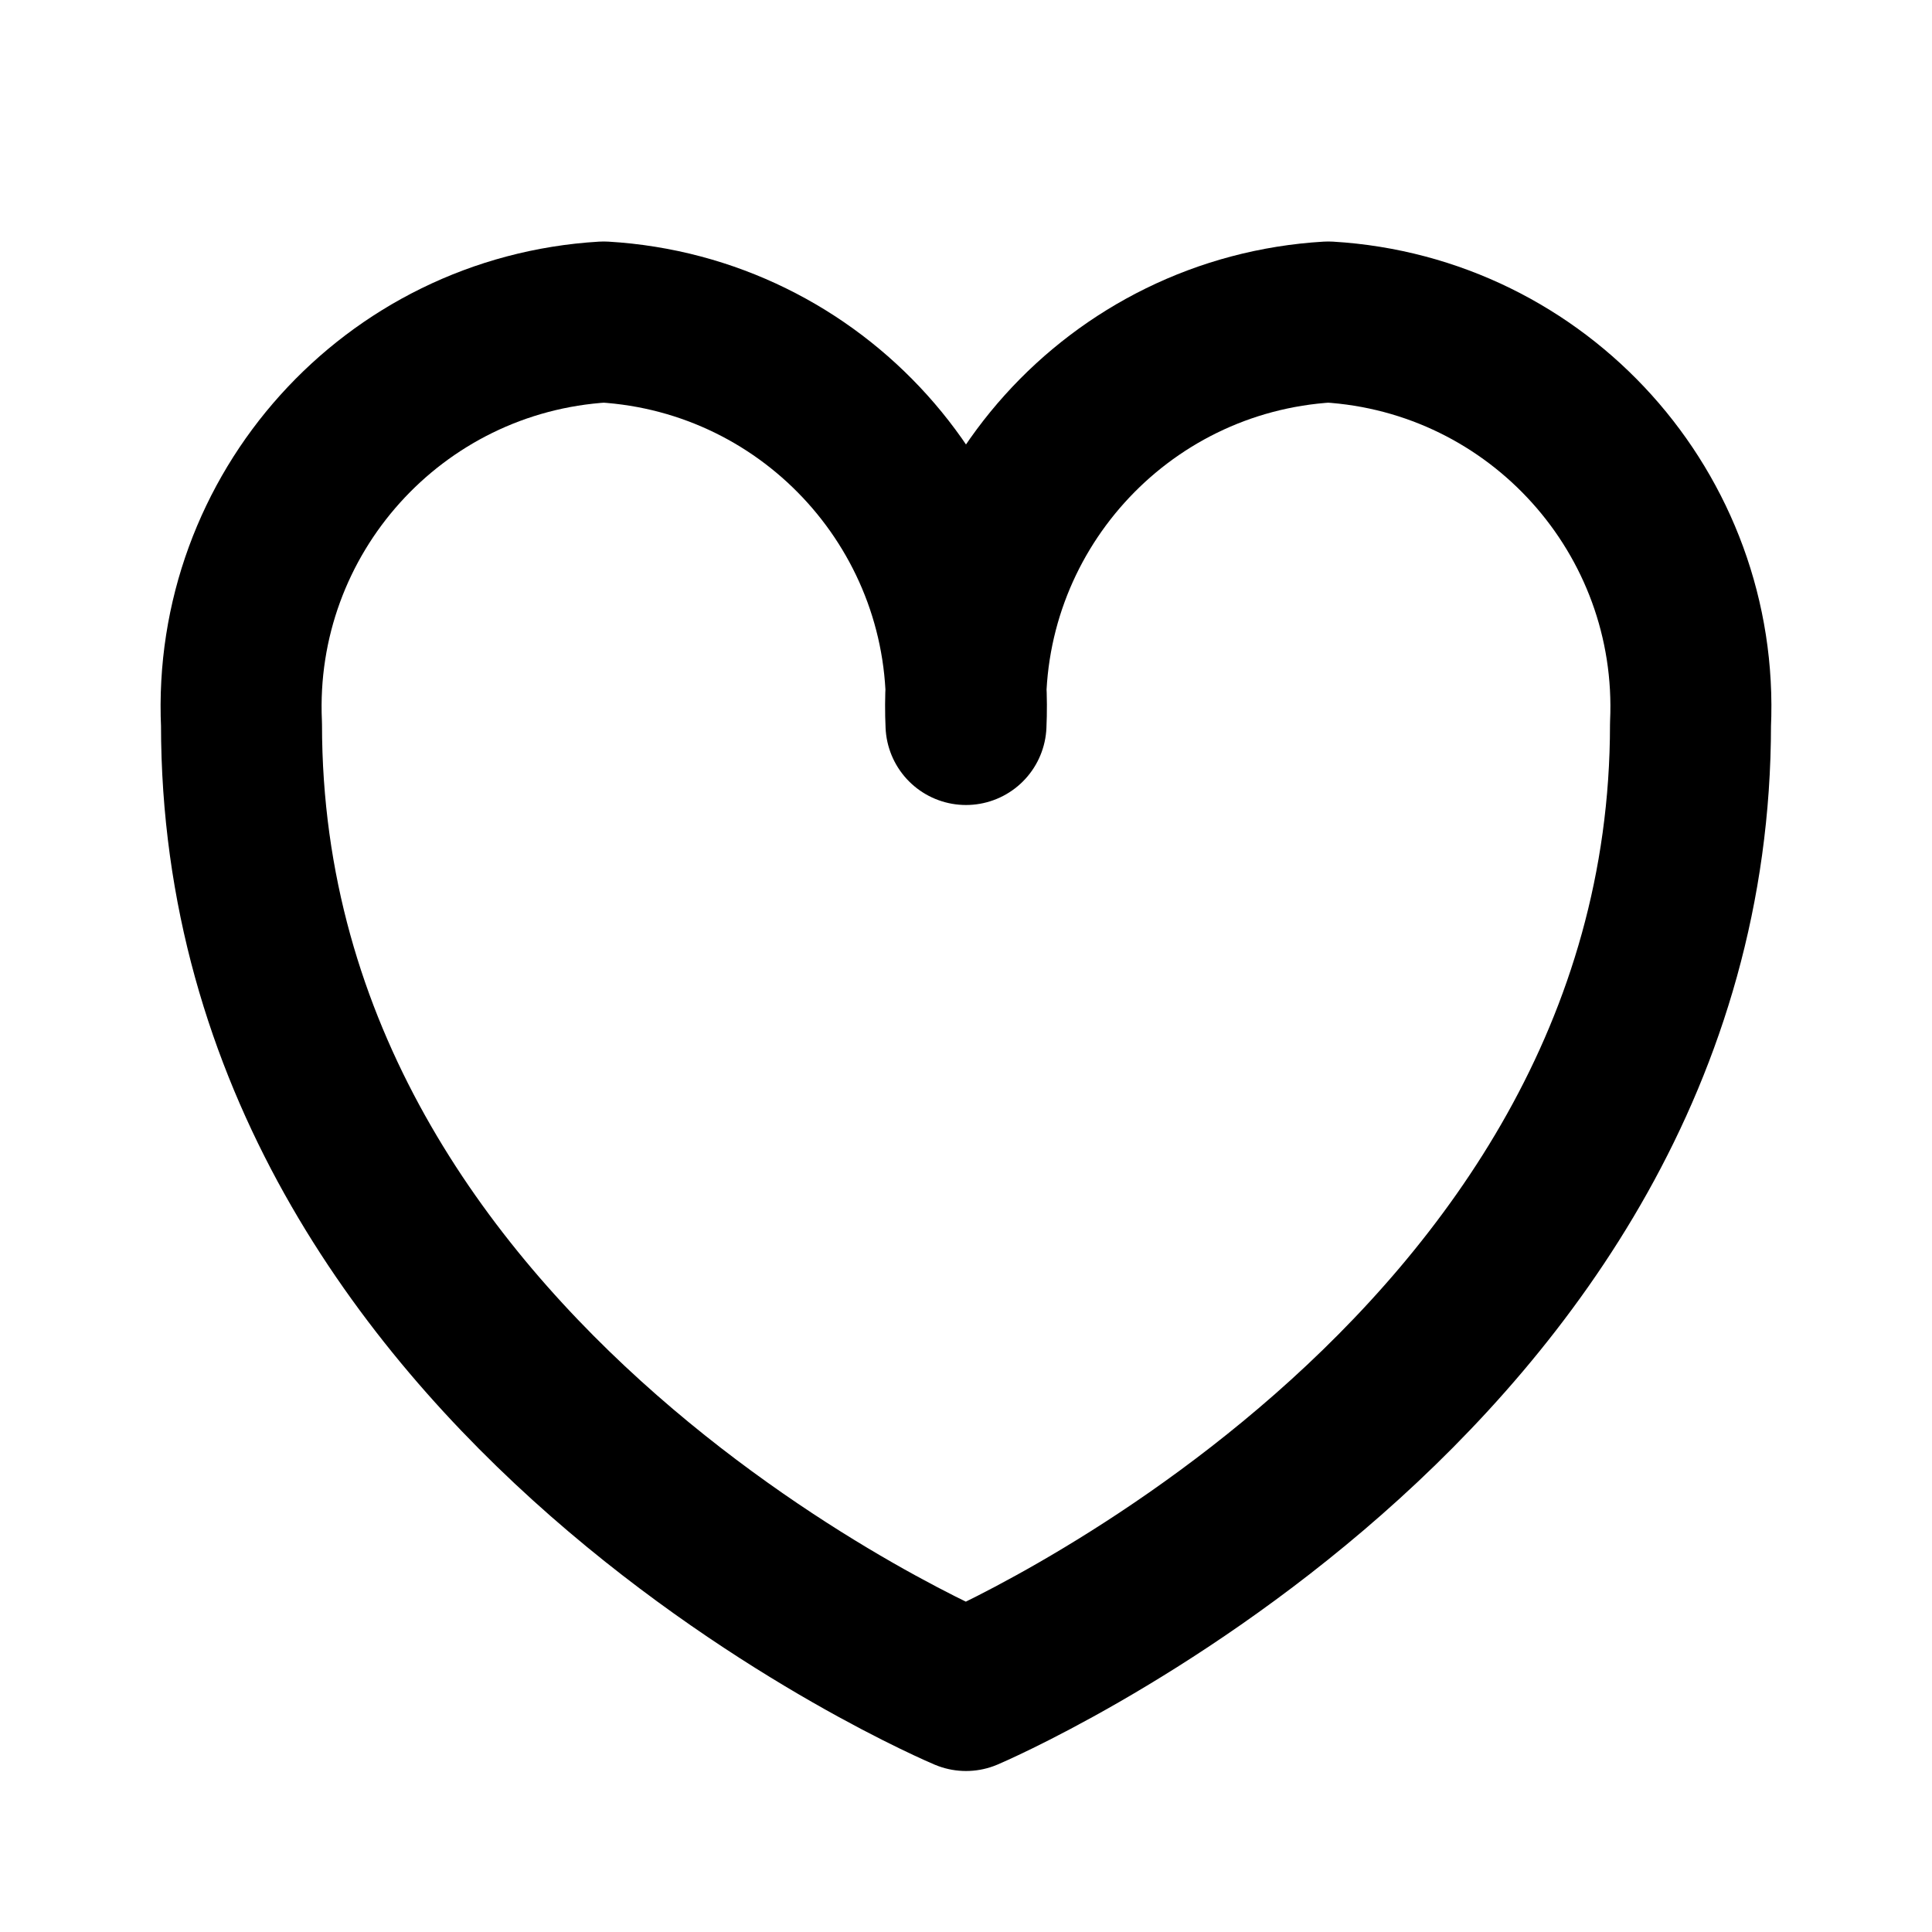
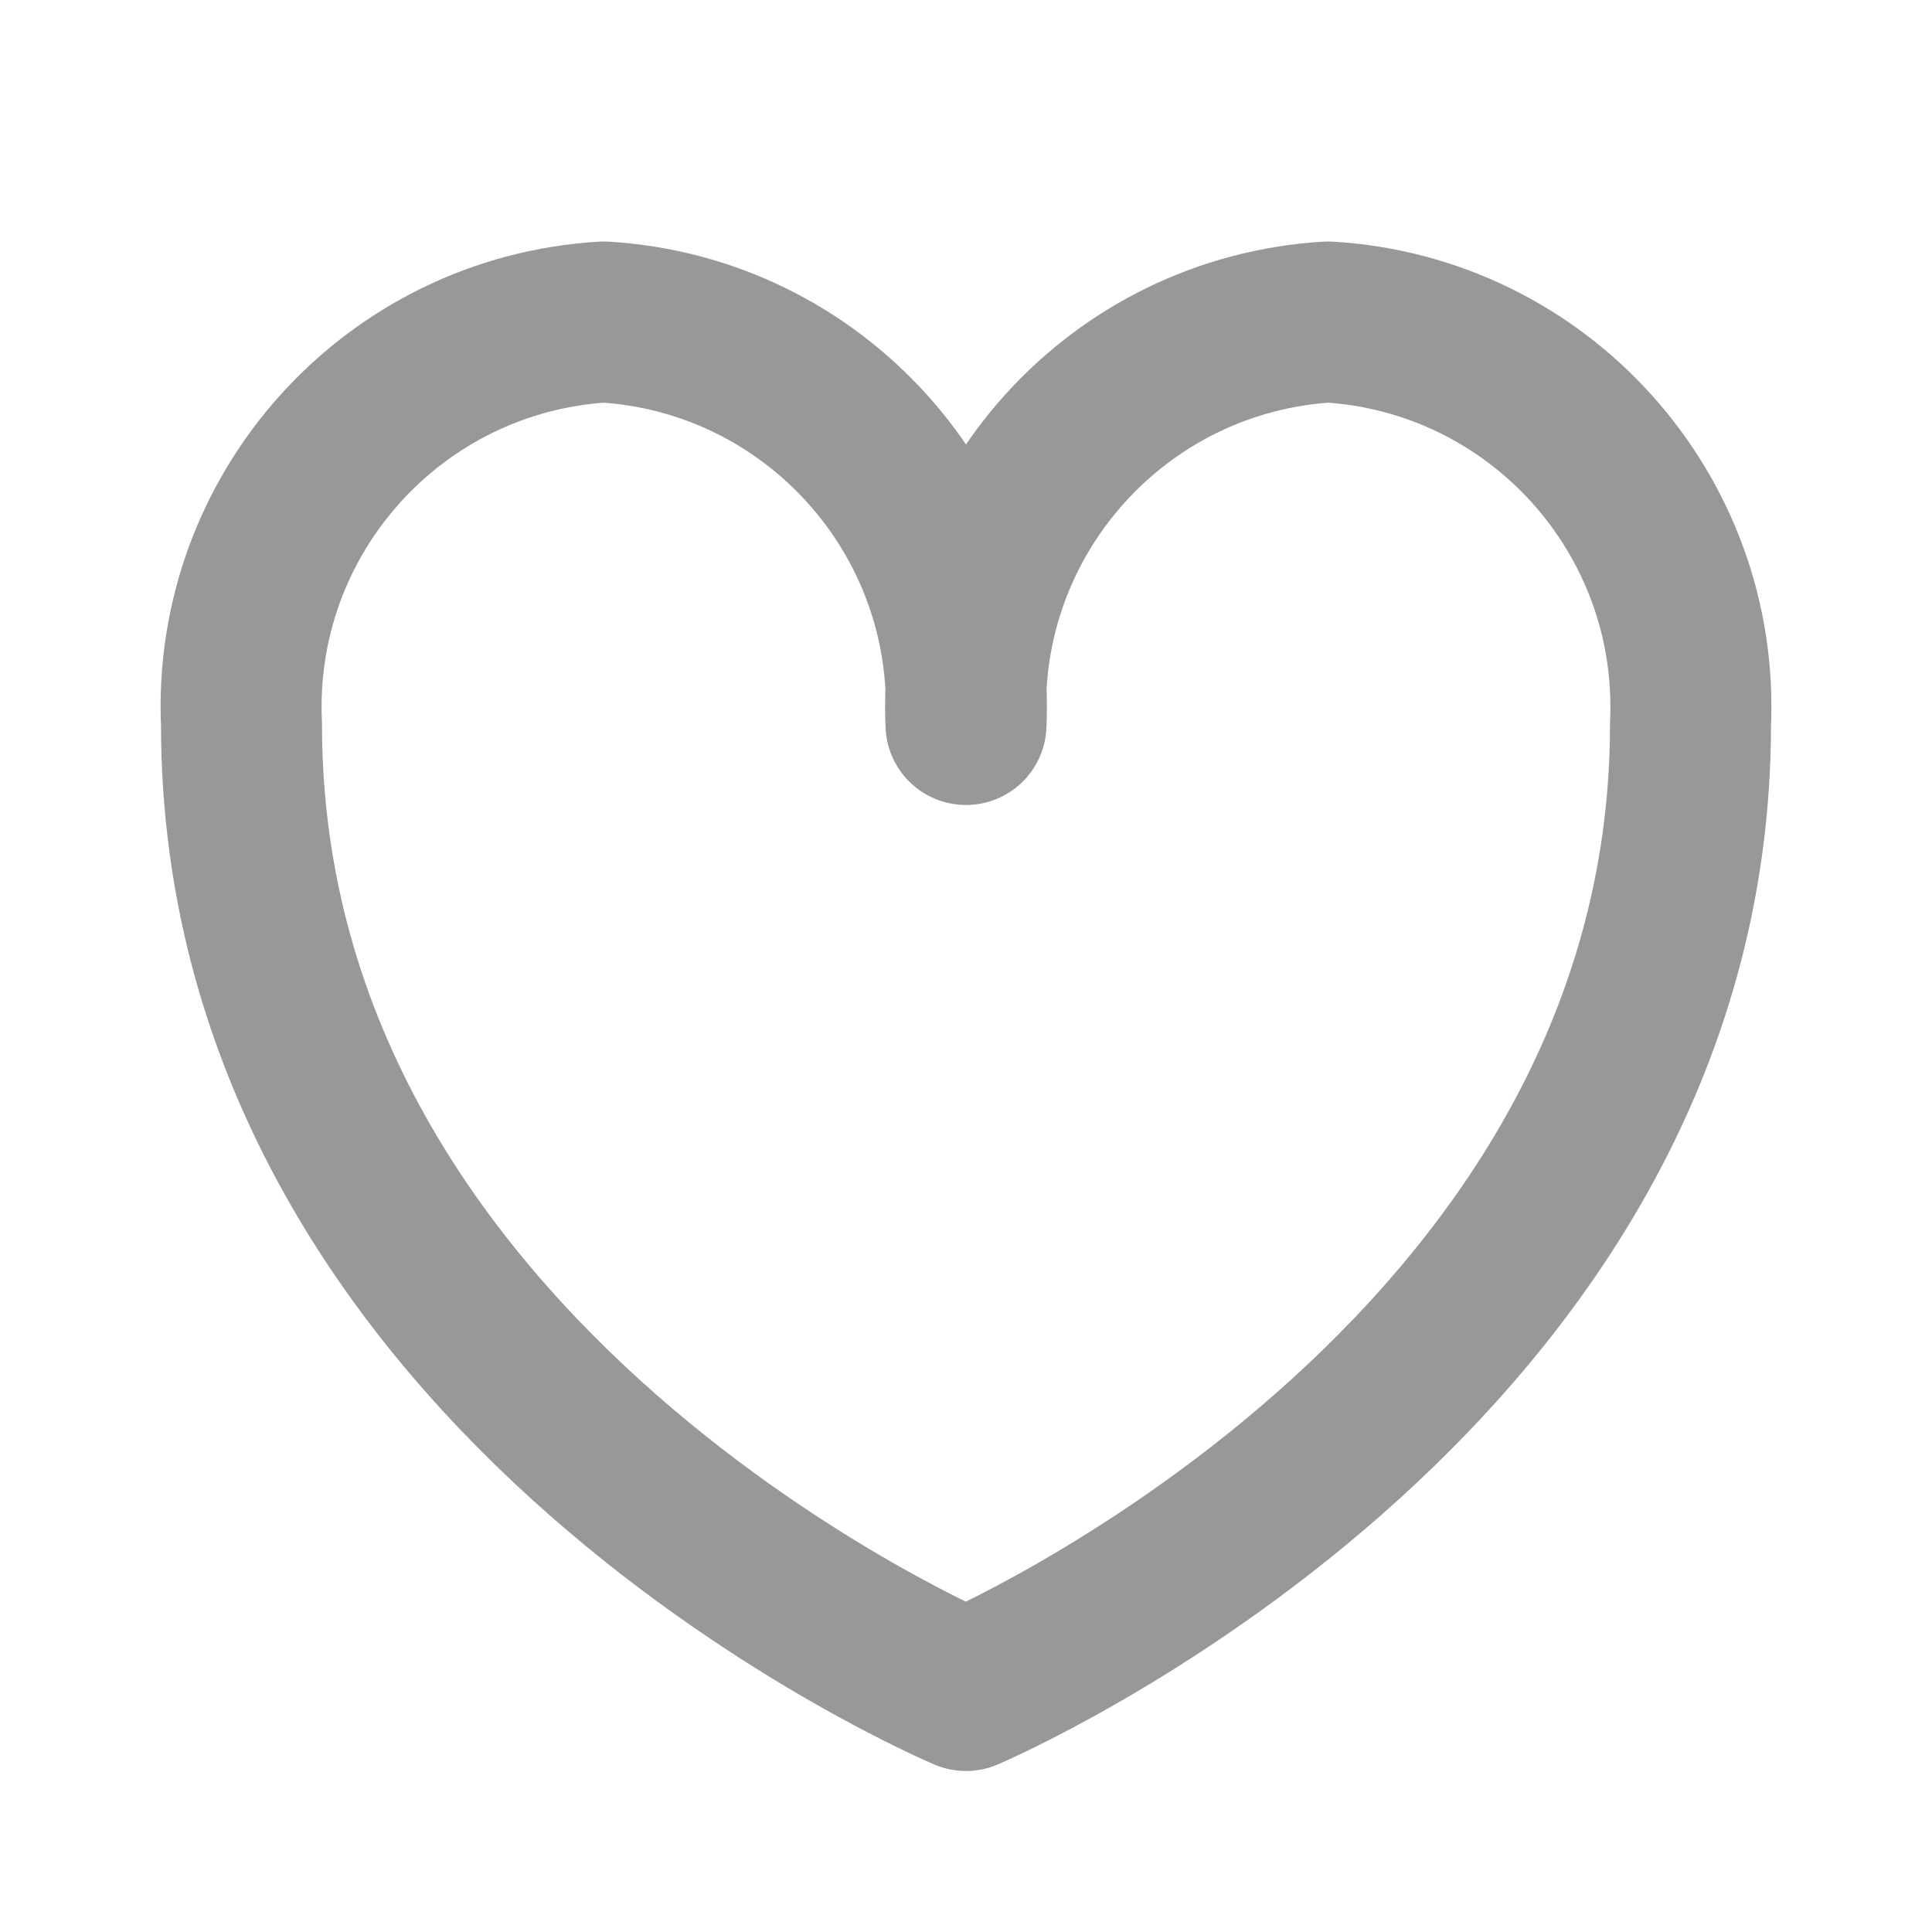
- <svg xmlns="http://www.w3.org/2000/svg" fill="#000000" width="800px" height="800px" viewBox="0 0 24 24" id="favourite-alt" data-name="Line Color" class="icon line-color">
-   <path id="primary" d="M21,9c0,8.18-9,12-9,12S3,17.22,3,9A4.79,4.79,0,0,1,7.5,4,4.79,4.79,0,0,1,12,9a4.79,4.79,0,0,1,4.5-5A4.79,4.79,0,0,1,21,9Z" style="fill: none; stroke: rgb(0, 0, 0); stroke-linecap: round; stroke-linejoin: round; stroke-width: 2;" />
+ <svg xmlns="http://www.w3.org/2000/svg" fill="#989898" width="800px" height="800px" viewBox="0 0 24 24" id="favourite-alt" data-name="Line Color" class="icon line-color">
+   <path id="primary" d="M21,9c0,8.18-9,12-9,12S3,17.22,3,9A4.79,4.79,0,0,1,7.5,4,4.79,4.79,0,0,1,12,9a4.79,4.79,0,0,1,4.5-5A4.79,4.79,0,0,1,21,9Z" style="fill: none; stroke: #989898; stroke-linecap: round; stroke-linejoin: round; stroke-width: 2;" />
</svg>
